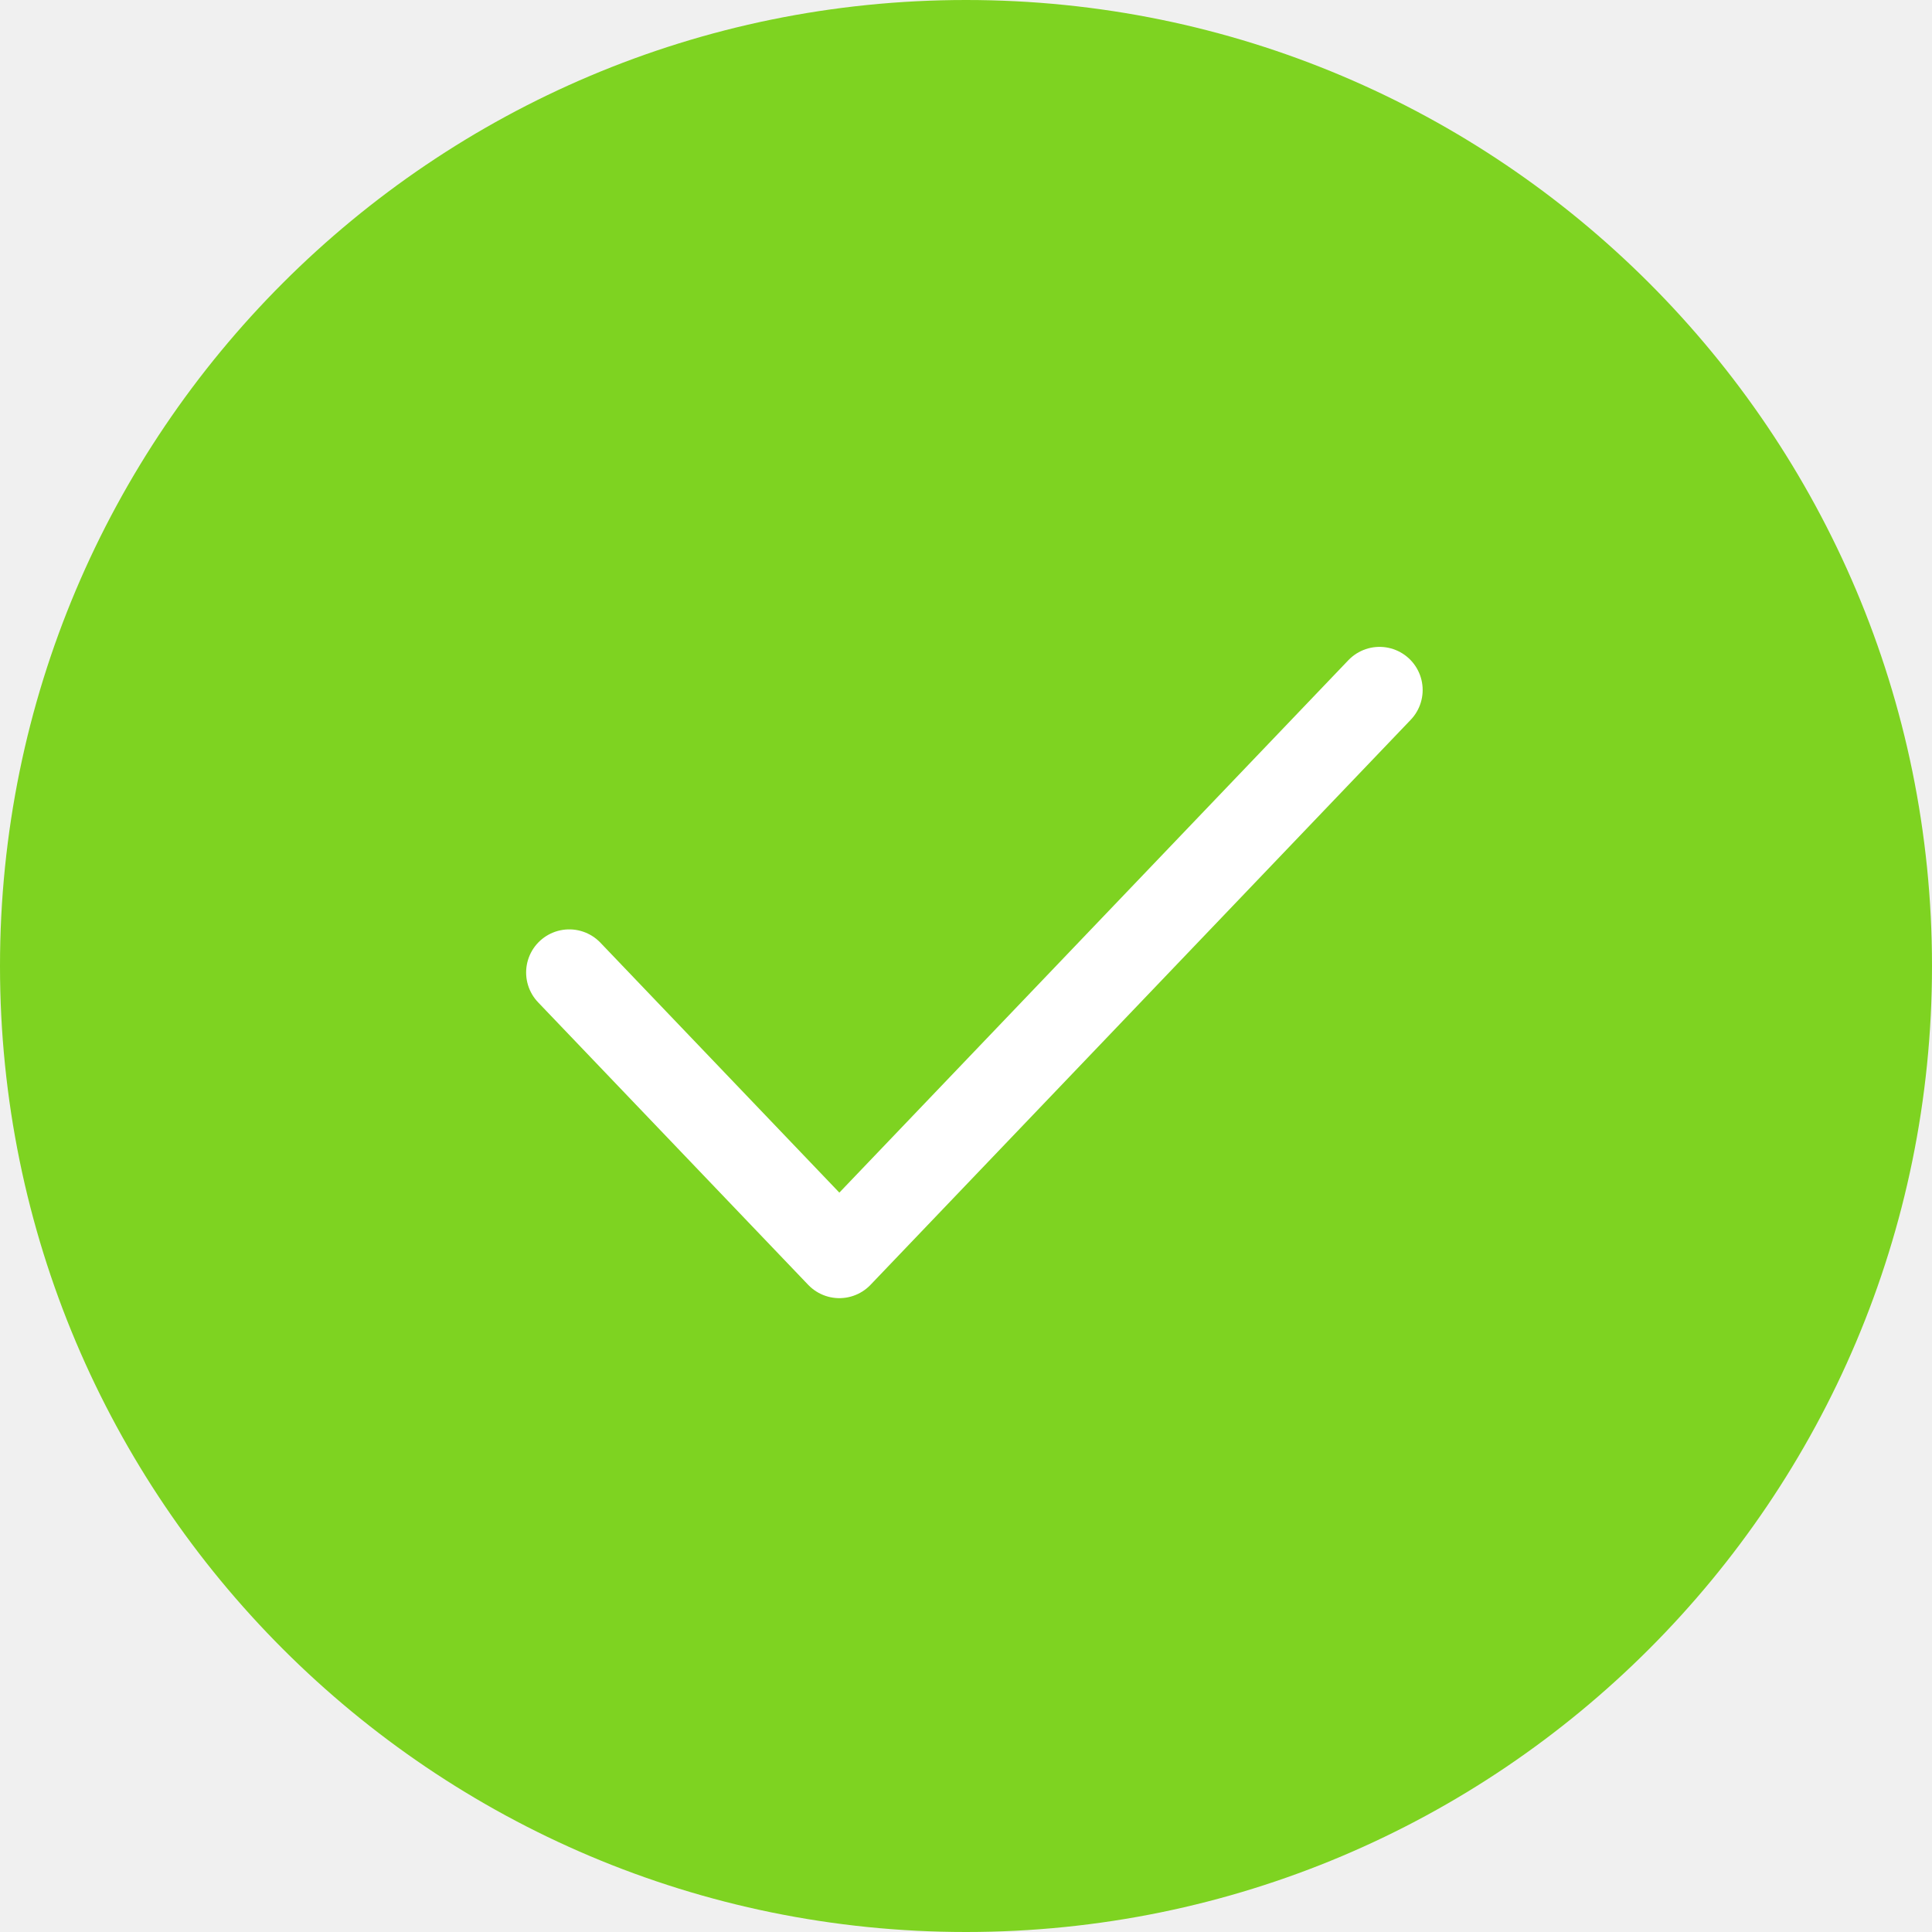
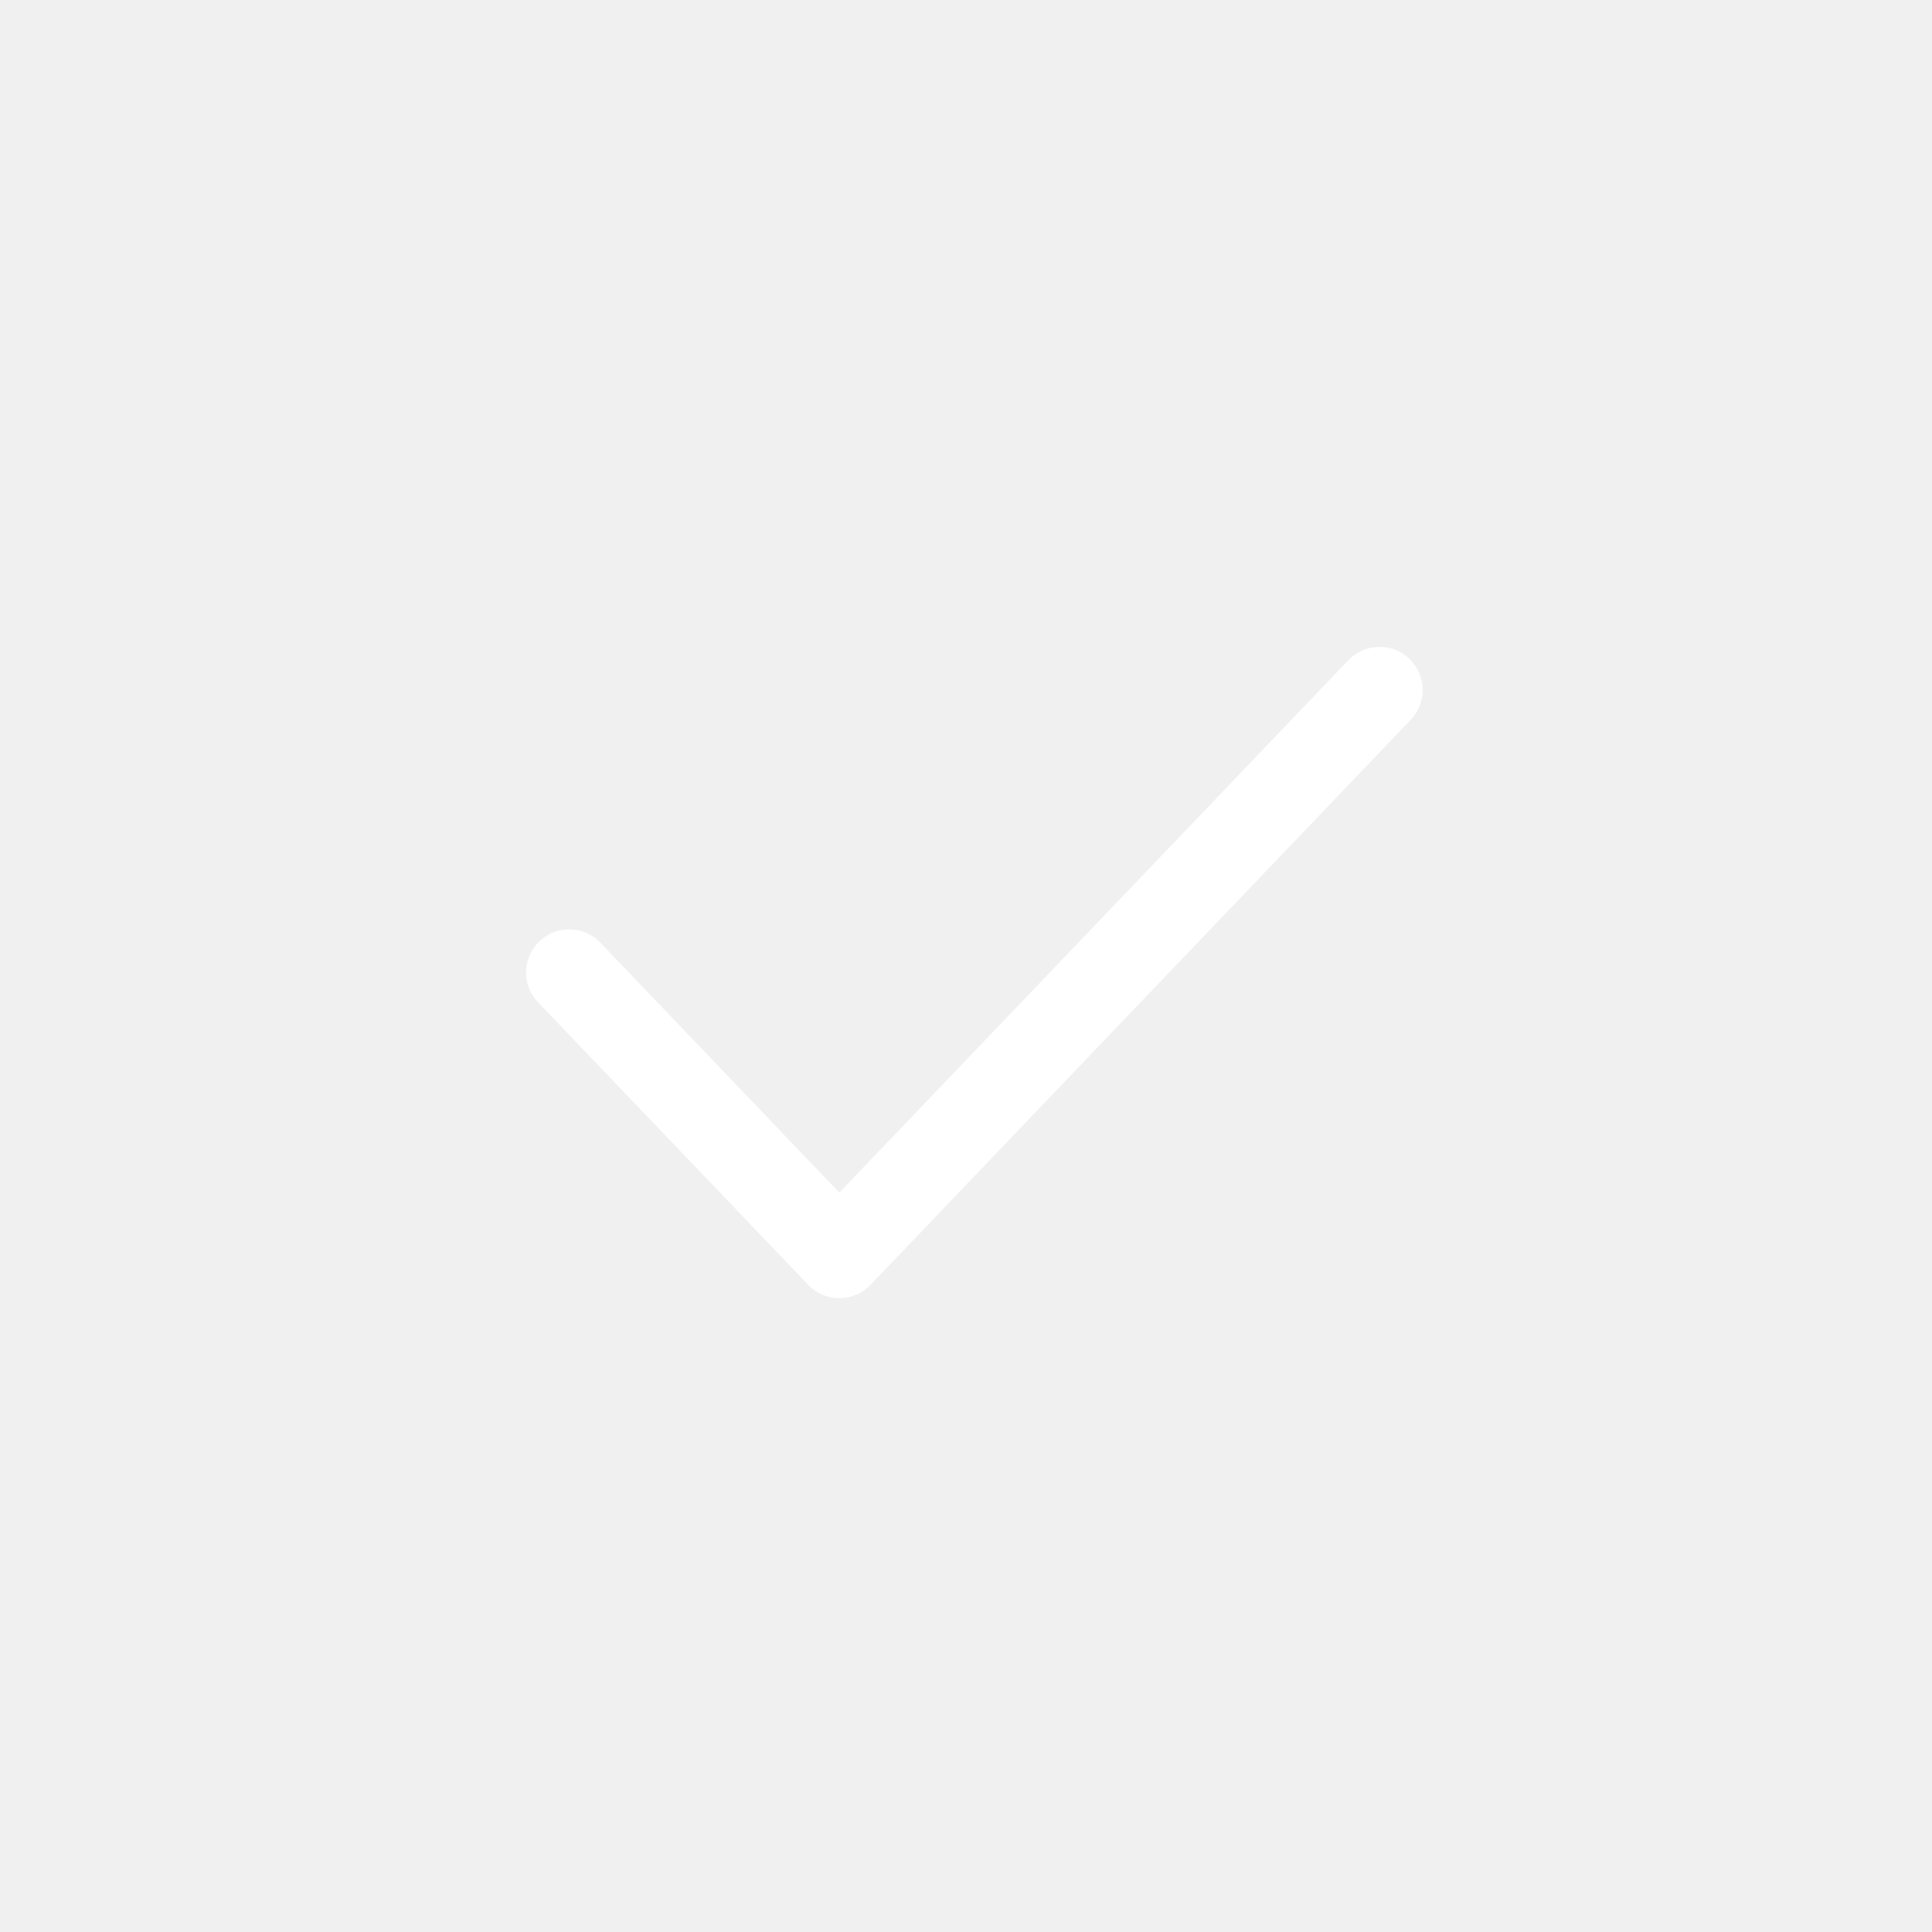
<svg xmlns="http://www.w3.org/2000/svg" width="112" height="112" viewBox="0 0 112 112">
  <g fill="none" fill-rule="evenodd">
-     <circle cx="56" cy="56" r="56" fill="#7ED321" />
    <path stroke="#FFF" stroke-linecap="round" stroke-linejoin="round" stroke-width="5" d="M33 56.377l15.658 16.378L79.973 40" />
  </g>
</svg>
